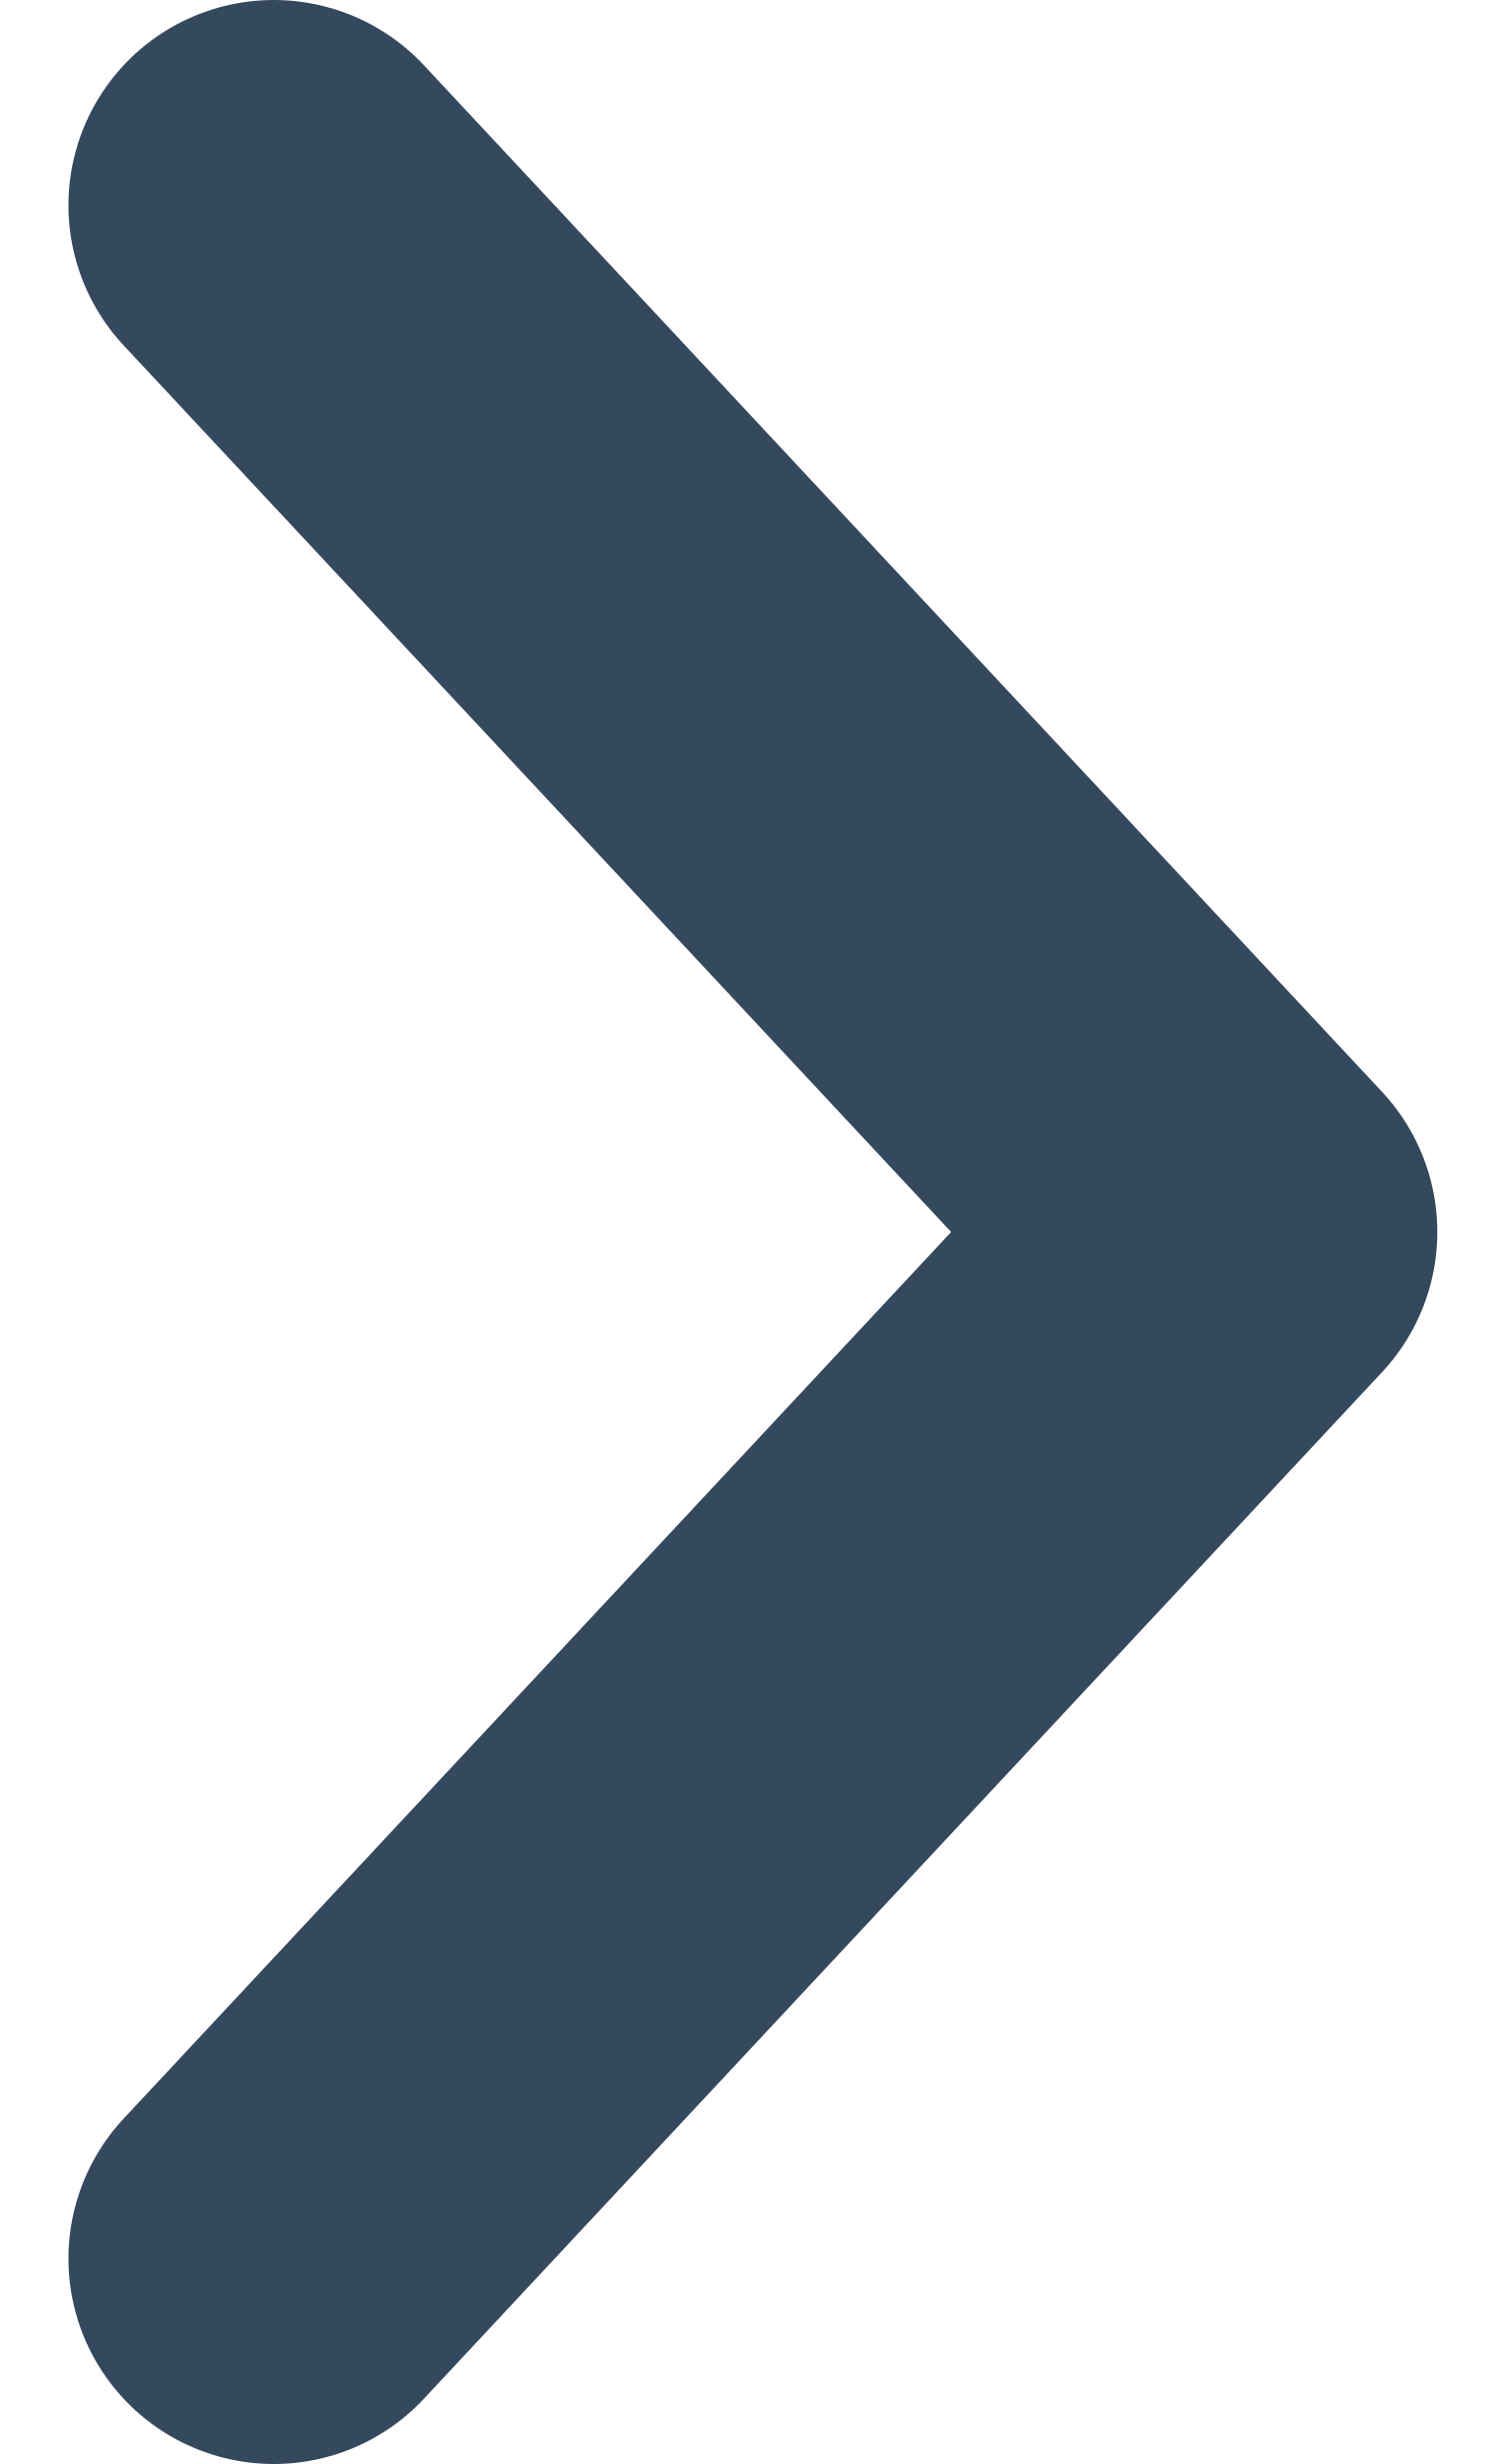
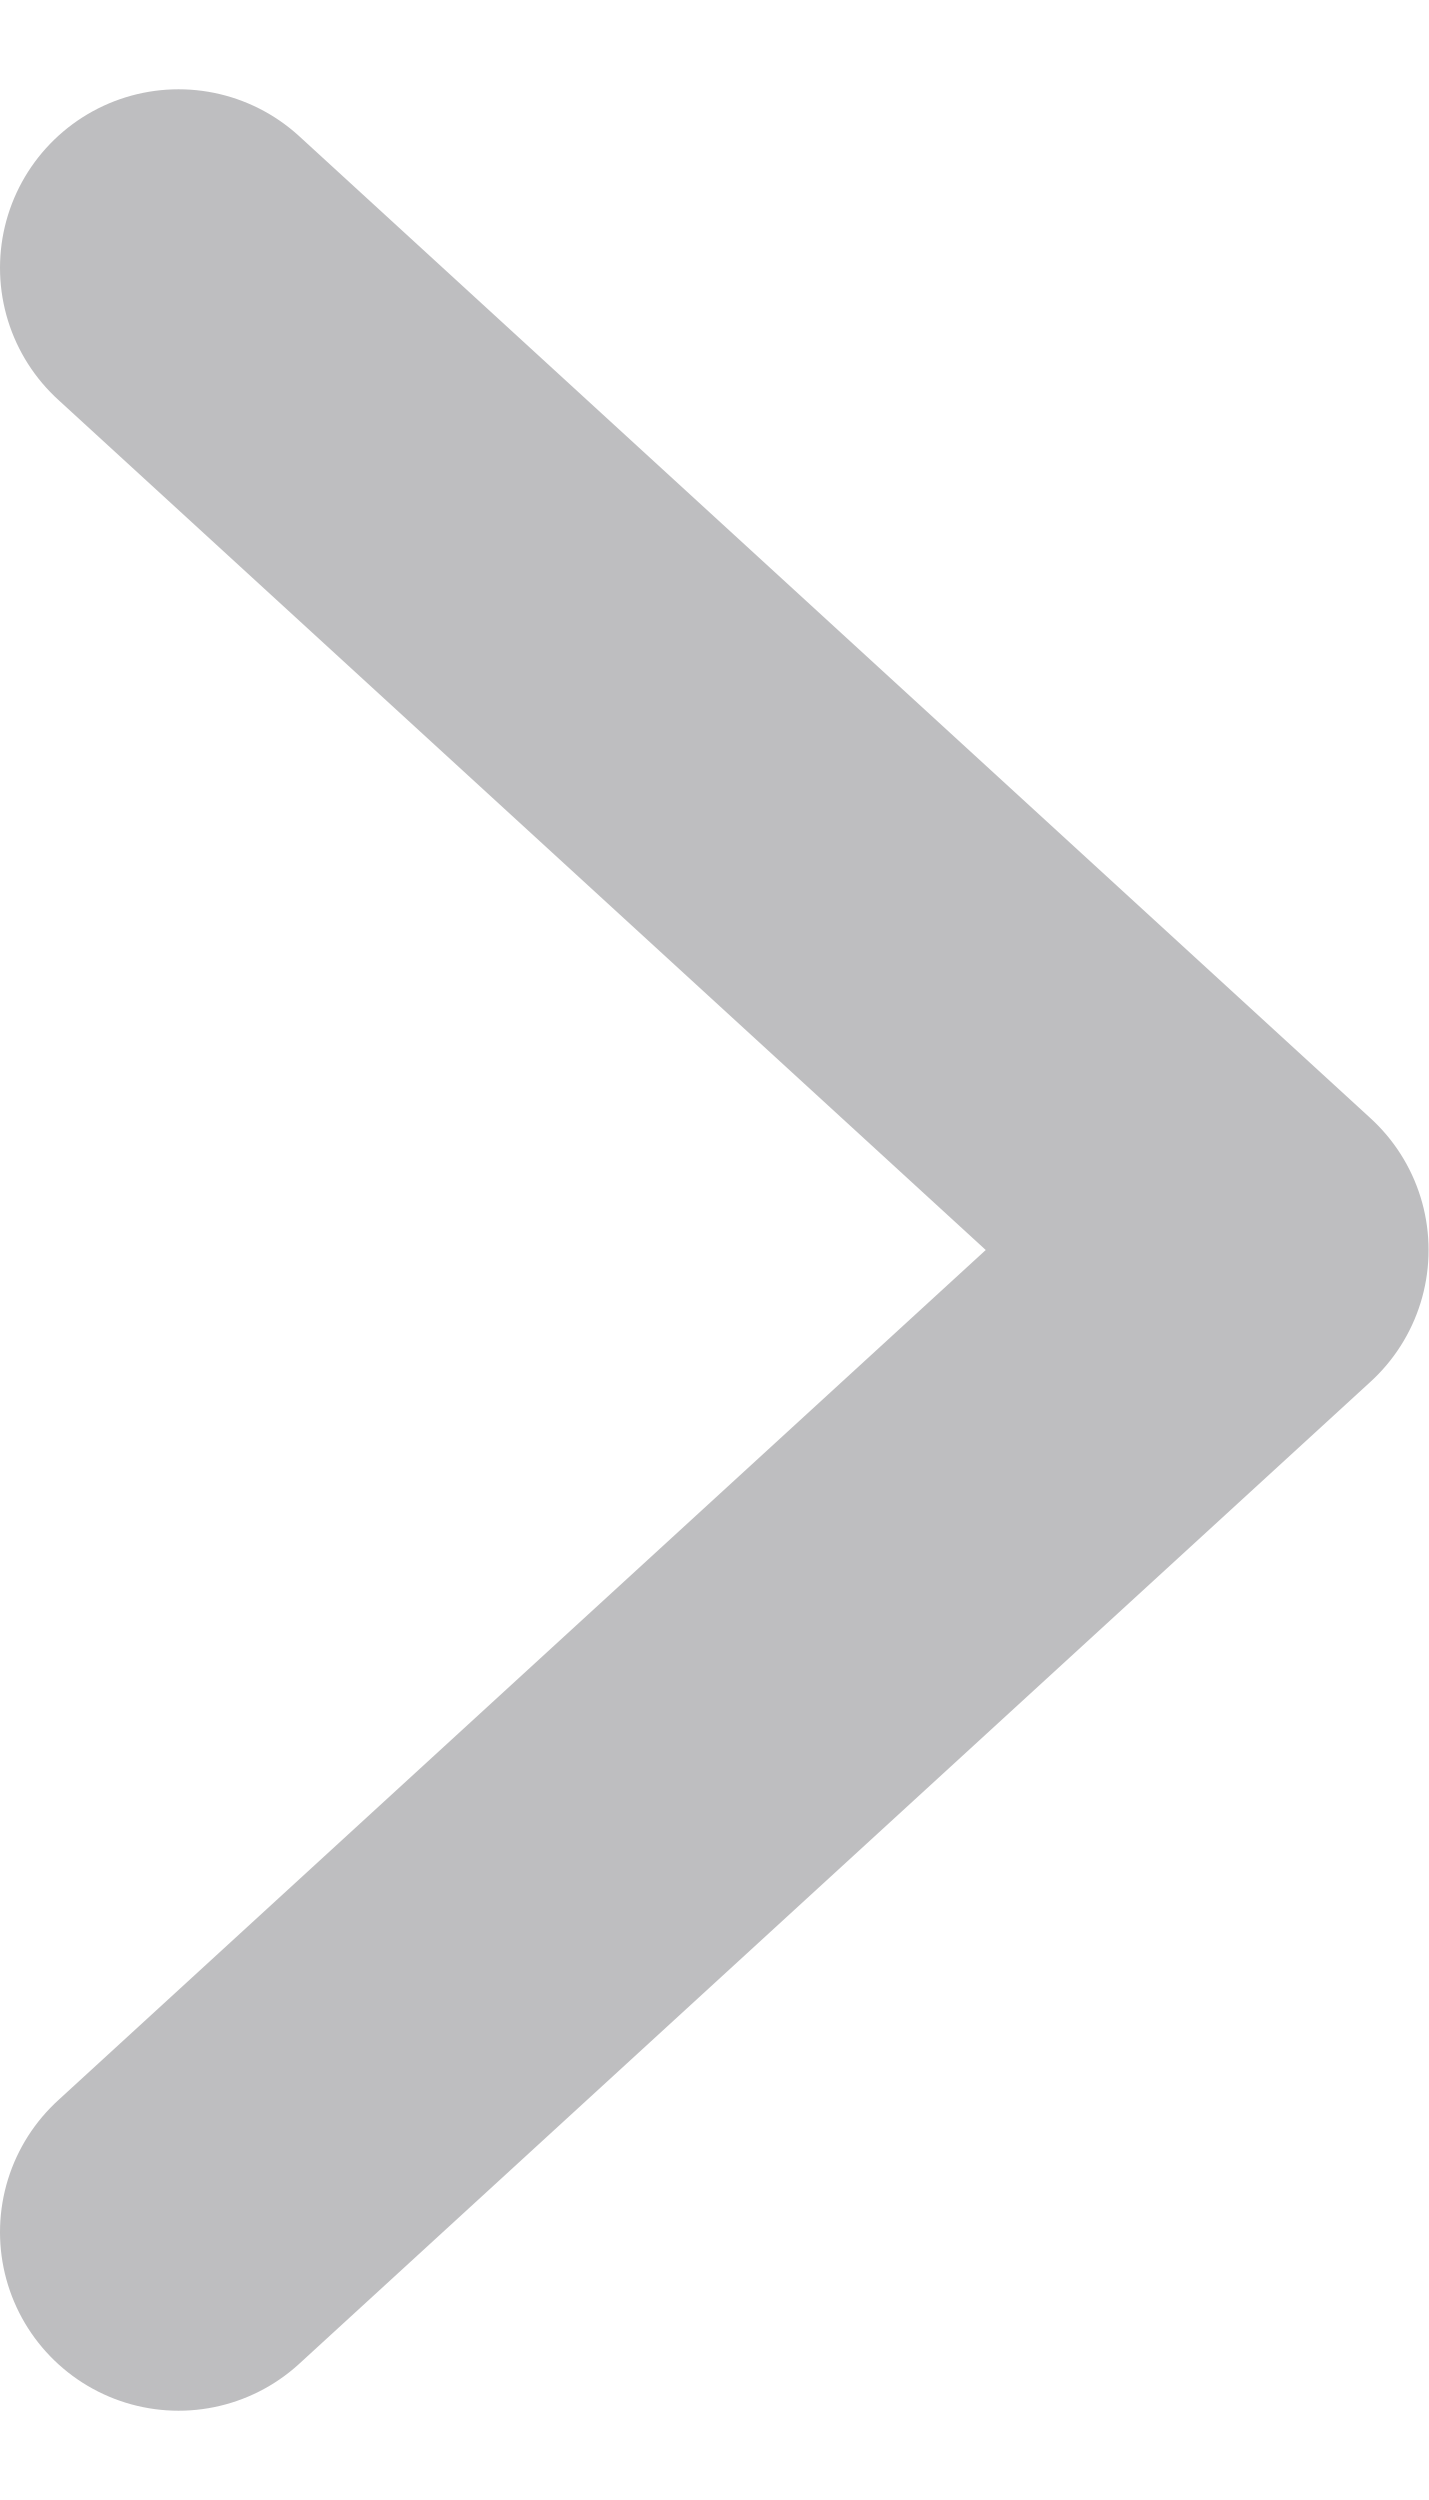
- <svg xmlns="http://www.w3.org/2000/svg" fill="none" height="18" viewBox="0 0 11 18" width="11">
-   <path d="m2 16.5 7-7.5-7-7.5" stroke="#35495e" stroke-linecap="round" stroke-linejoin="round" stroke-width="3" />
+ <svg xmlns="http://www.w3.org/2000/svg" width="8" height="14" viewBox="0 0 8 14" fill="none">
+   <path d="M1 12.5L7 7L1 1.5" stroke="#BEBEC0" stroke-width="2" stroke-linecap="round" stroke-linejoin="round" />
</svg>
